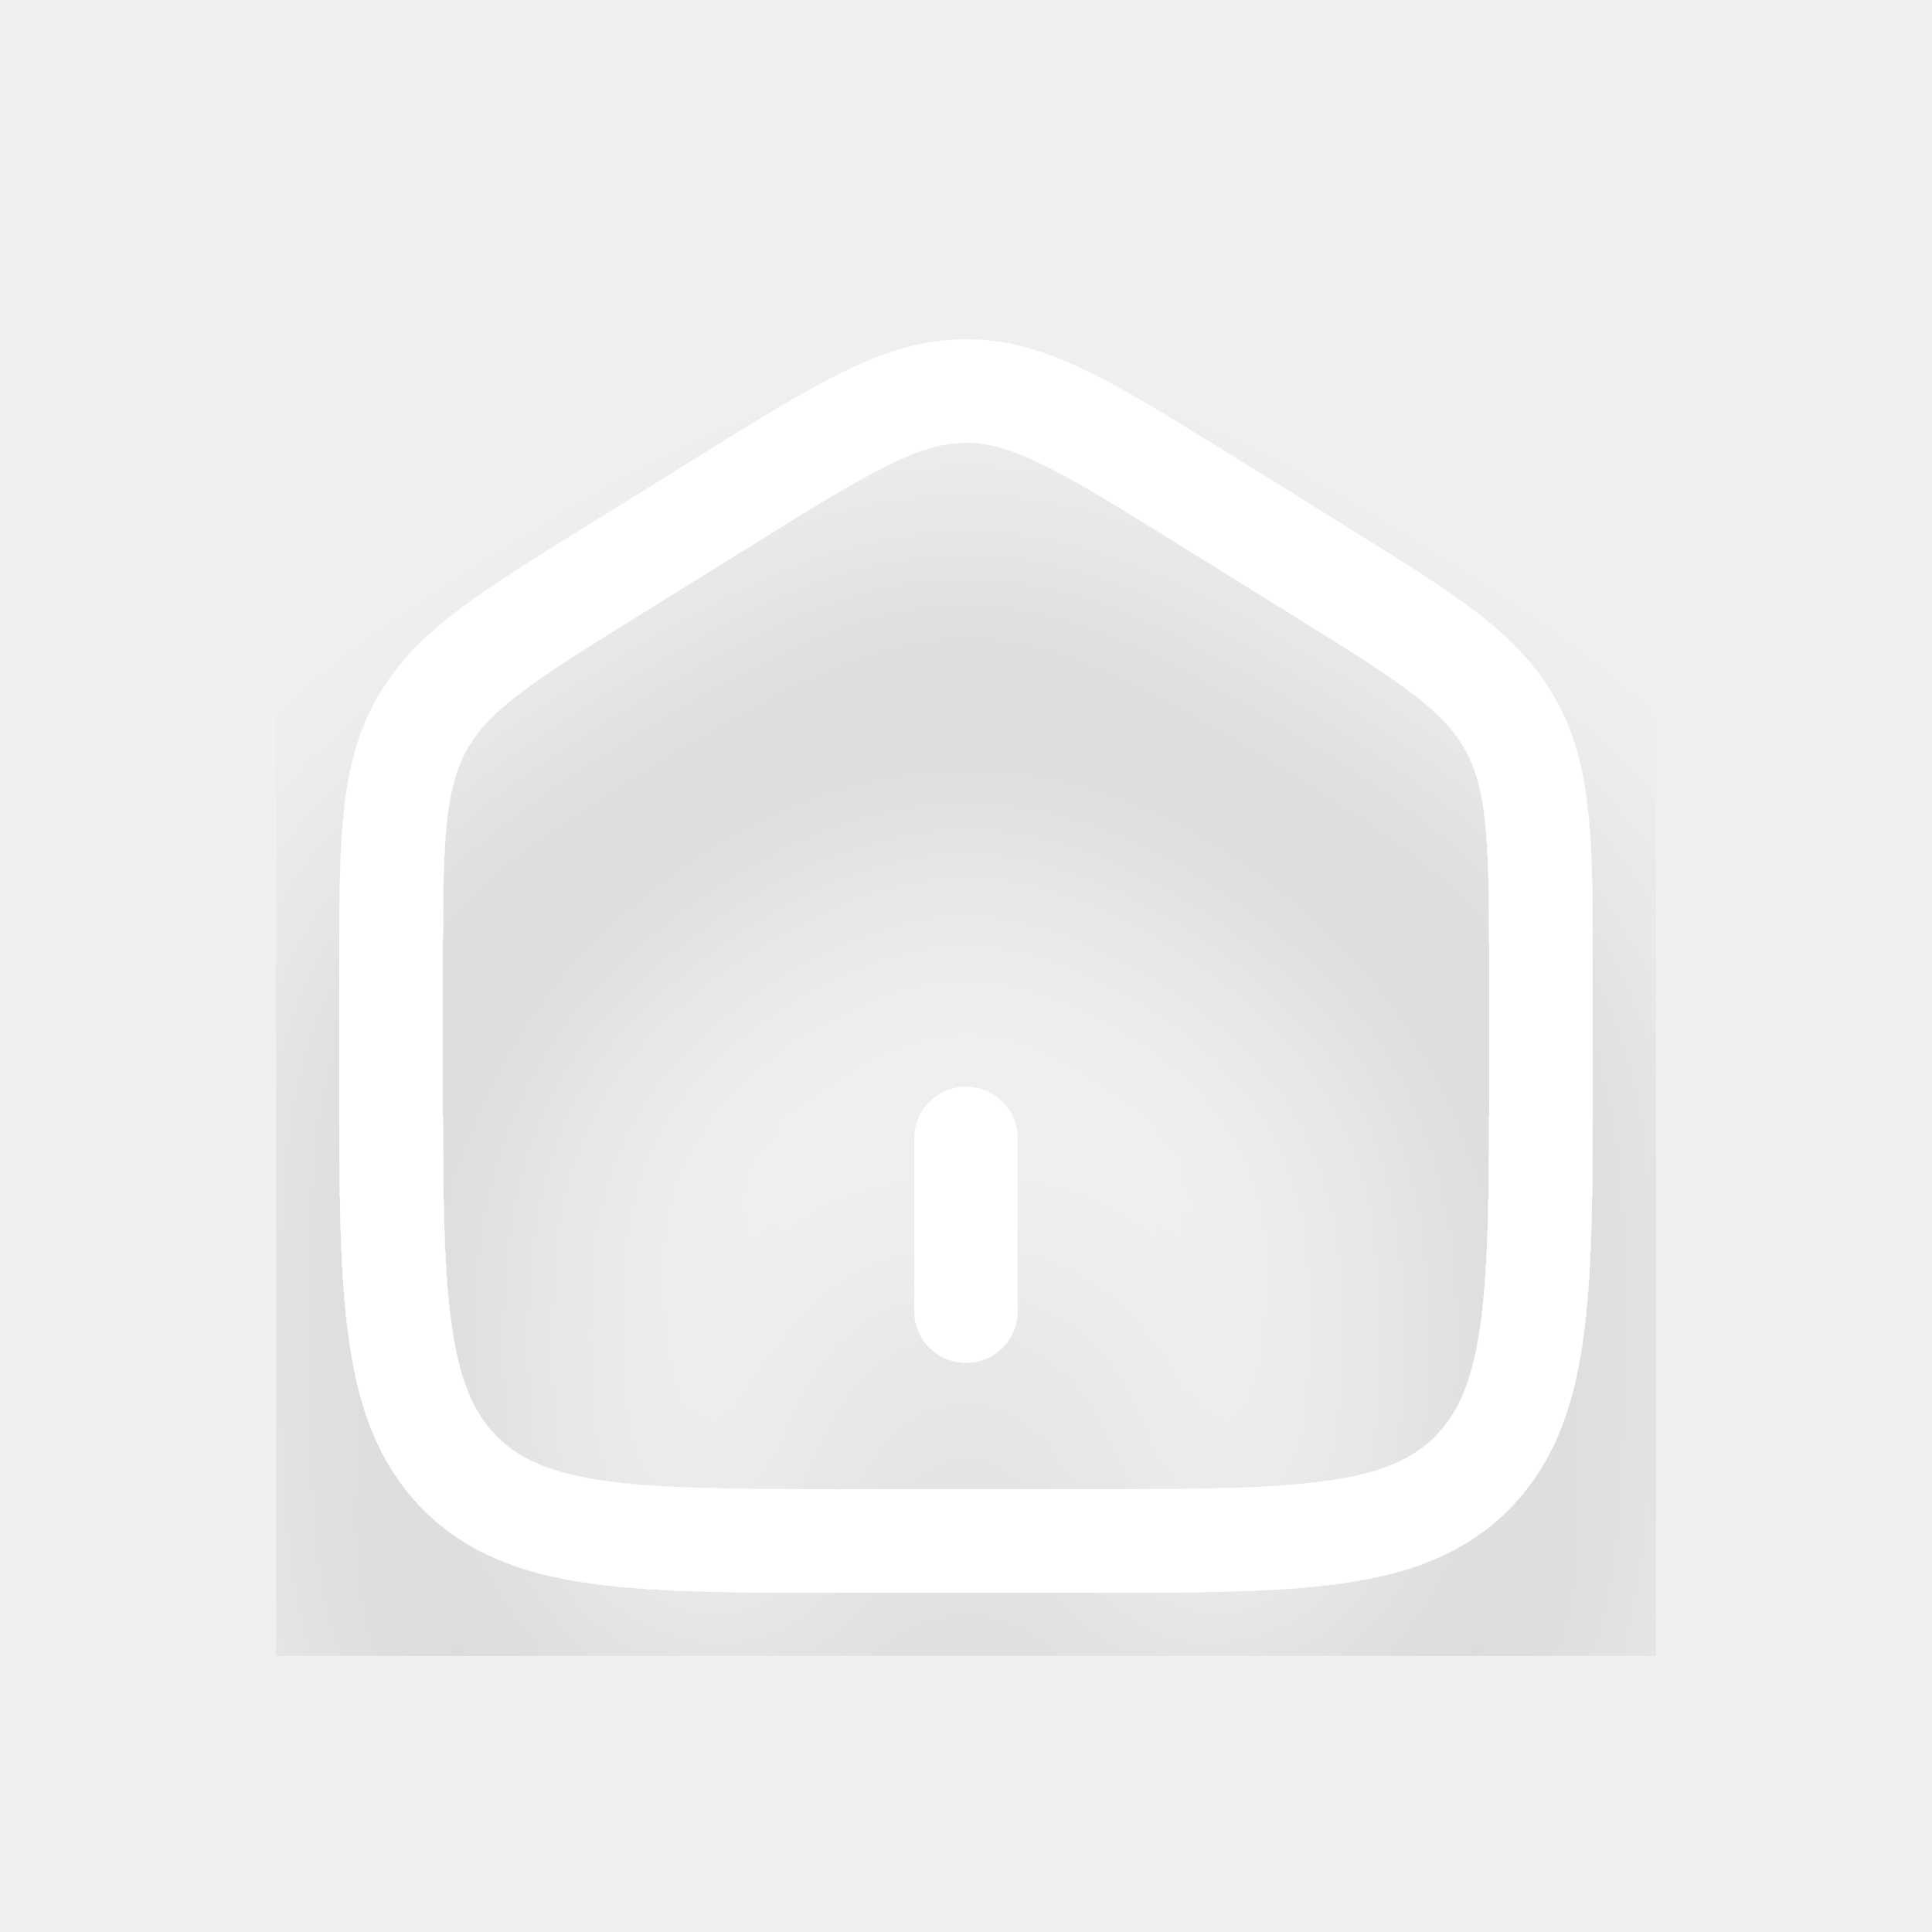
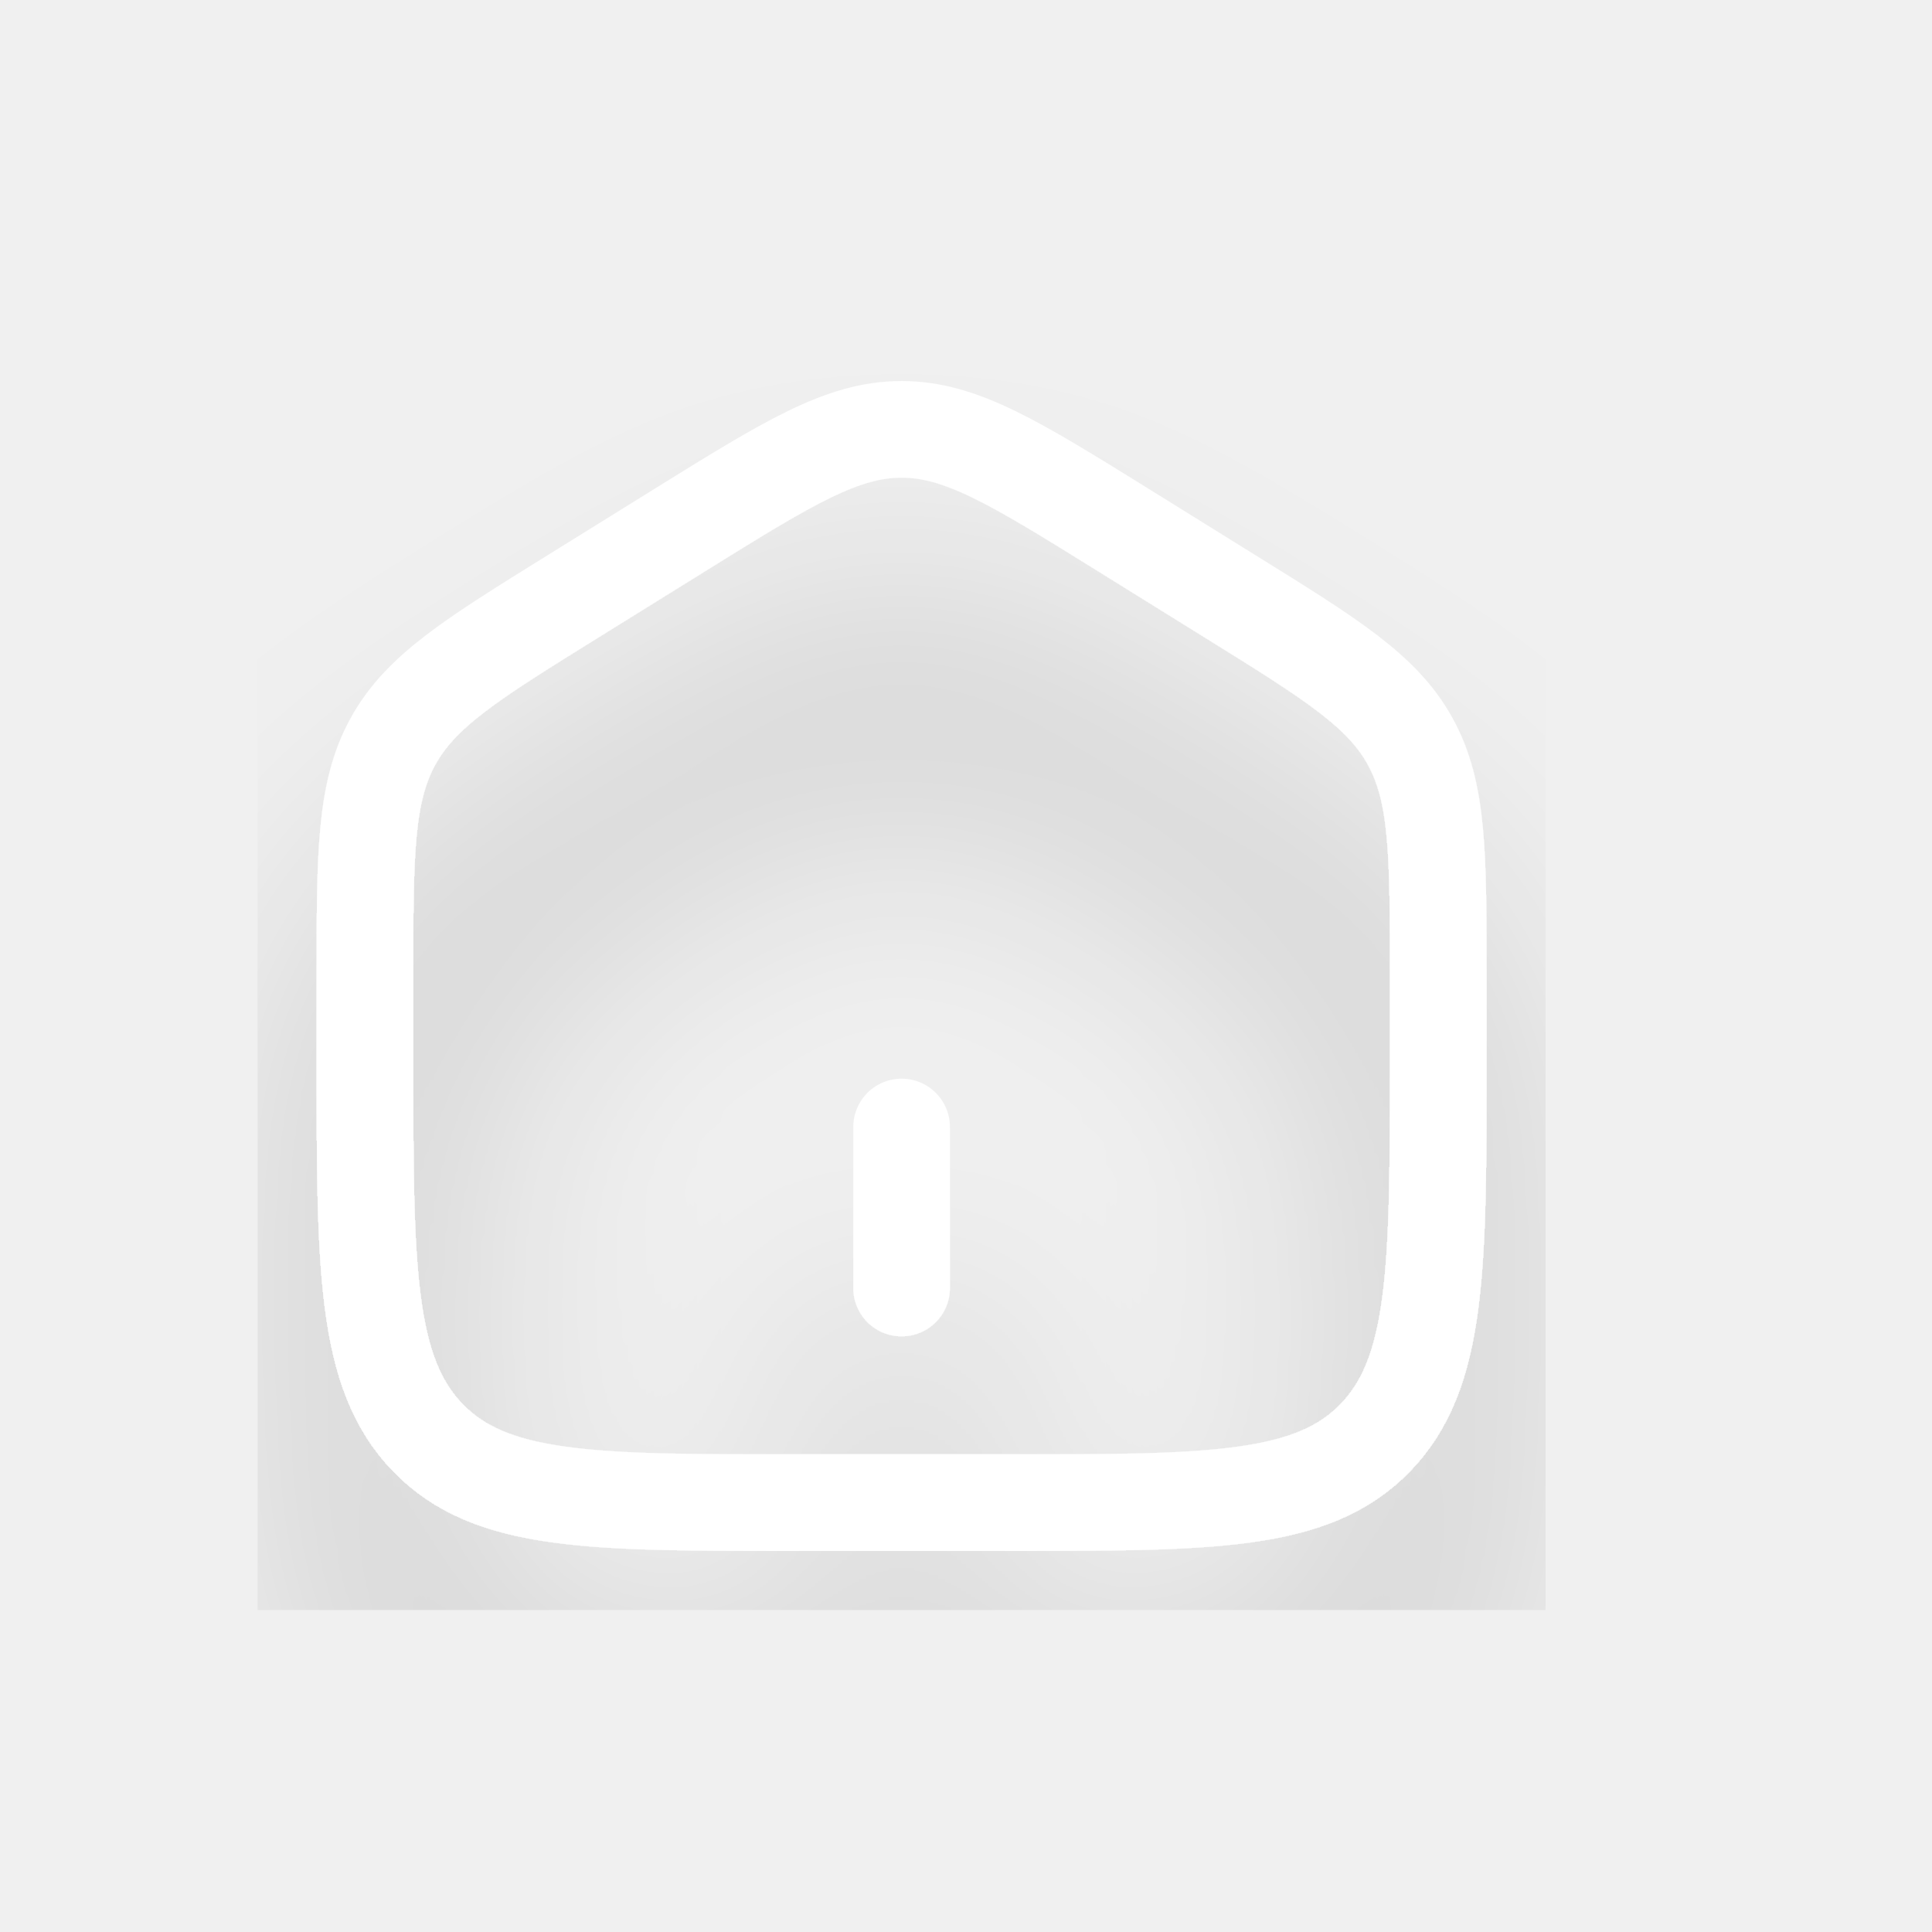
- <svg xmlns="http://www.w3.org/2000/svg" width="28" height="28" viewBox="0 0 28 20" fill="none">
+ <svg xmlns="http://www.w3.org/2000/svg" width="25" height="25" viewBox="0 0 30 20" fill="none">
  <g clip-path="url(#clip0_1_1535)" filter="url(#filter0_d_1_1535)">
    <path d="M5.667 10.17C5.667 8.263 5.667 7.309 6.099 6.519C6.532 5.728 7.322 5.238 8.903 4.257L10.57 3.222C12.241 2.185 13.077 1.667 14 1.667C14.923 1.667 15.759 2.185 17.43 3.222L19.096 4.257C20.677 5.238 21.468 5.728 21.901 6.519C22.333 7.309 22.333 8.263 22.333 10.17V11.437C22.333 14.688 22.333 16.314 21.357 17.323C20.381 18.333 18.809 18.333 15.666 18.333H12.333C9.19 18.333 7.619 18.333 6.643 17.323C5.667 16.314 5.667 14.688 5.667 11.437V10.17Z" stroke="white" stroke-width="1.5" />
    <path d="M14 12.5L14 15" stroke="white" stroke-width="1.5" stroke-linecap="round" />
  </g>
  <defs>
    <filter id="filter0_d_1_1535" x="0" y="0" width="28" height="28" filterUnits="userSpaceOnUse" color-interpolation-filters="sRGB">
      <feFlood flood-opacity="0" result="BackgroundImageFix" />
      <feColorMatrix in="SourceAlpha" type="matrix" values="0 0 0 0 0 0 0 0 0 0 0 0 0 0 0 0 0 0 127 0" result="hardAlpha" />
      <feOffset dy="4" />
      <feGaussianBlur stdDeviation="2" />
      <feComposite in2="hardAlpha" operator="out" />
      <feColorMatrix type="matrix" values="0 0 0 0 0 0 0 0 0 0 0 0 0 0 0 0 0 0 0.25 0" />
      <feBlend mode="normal" in2="BackgroundImageFix" result="effect1_dropShadow_1_1535" />
      <feBlend mode="normal" in="SourceGraphic" in2="effect1_dropShadow_1_1535" result="shape" />
    </filter>
    <clipPath id="clip0_1_1535">
      <rect width="20" height="20" fill="white" transform="translate(4)" />
    </clipPath>
  </defs>
</svg>
